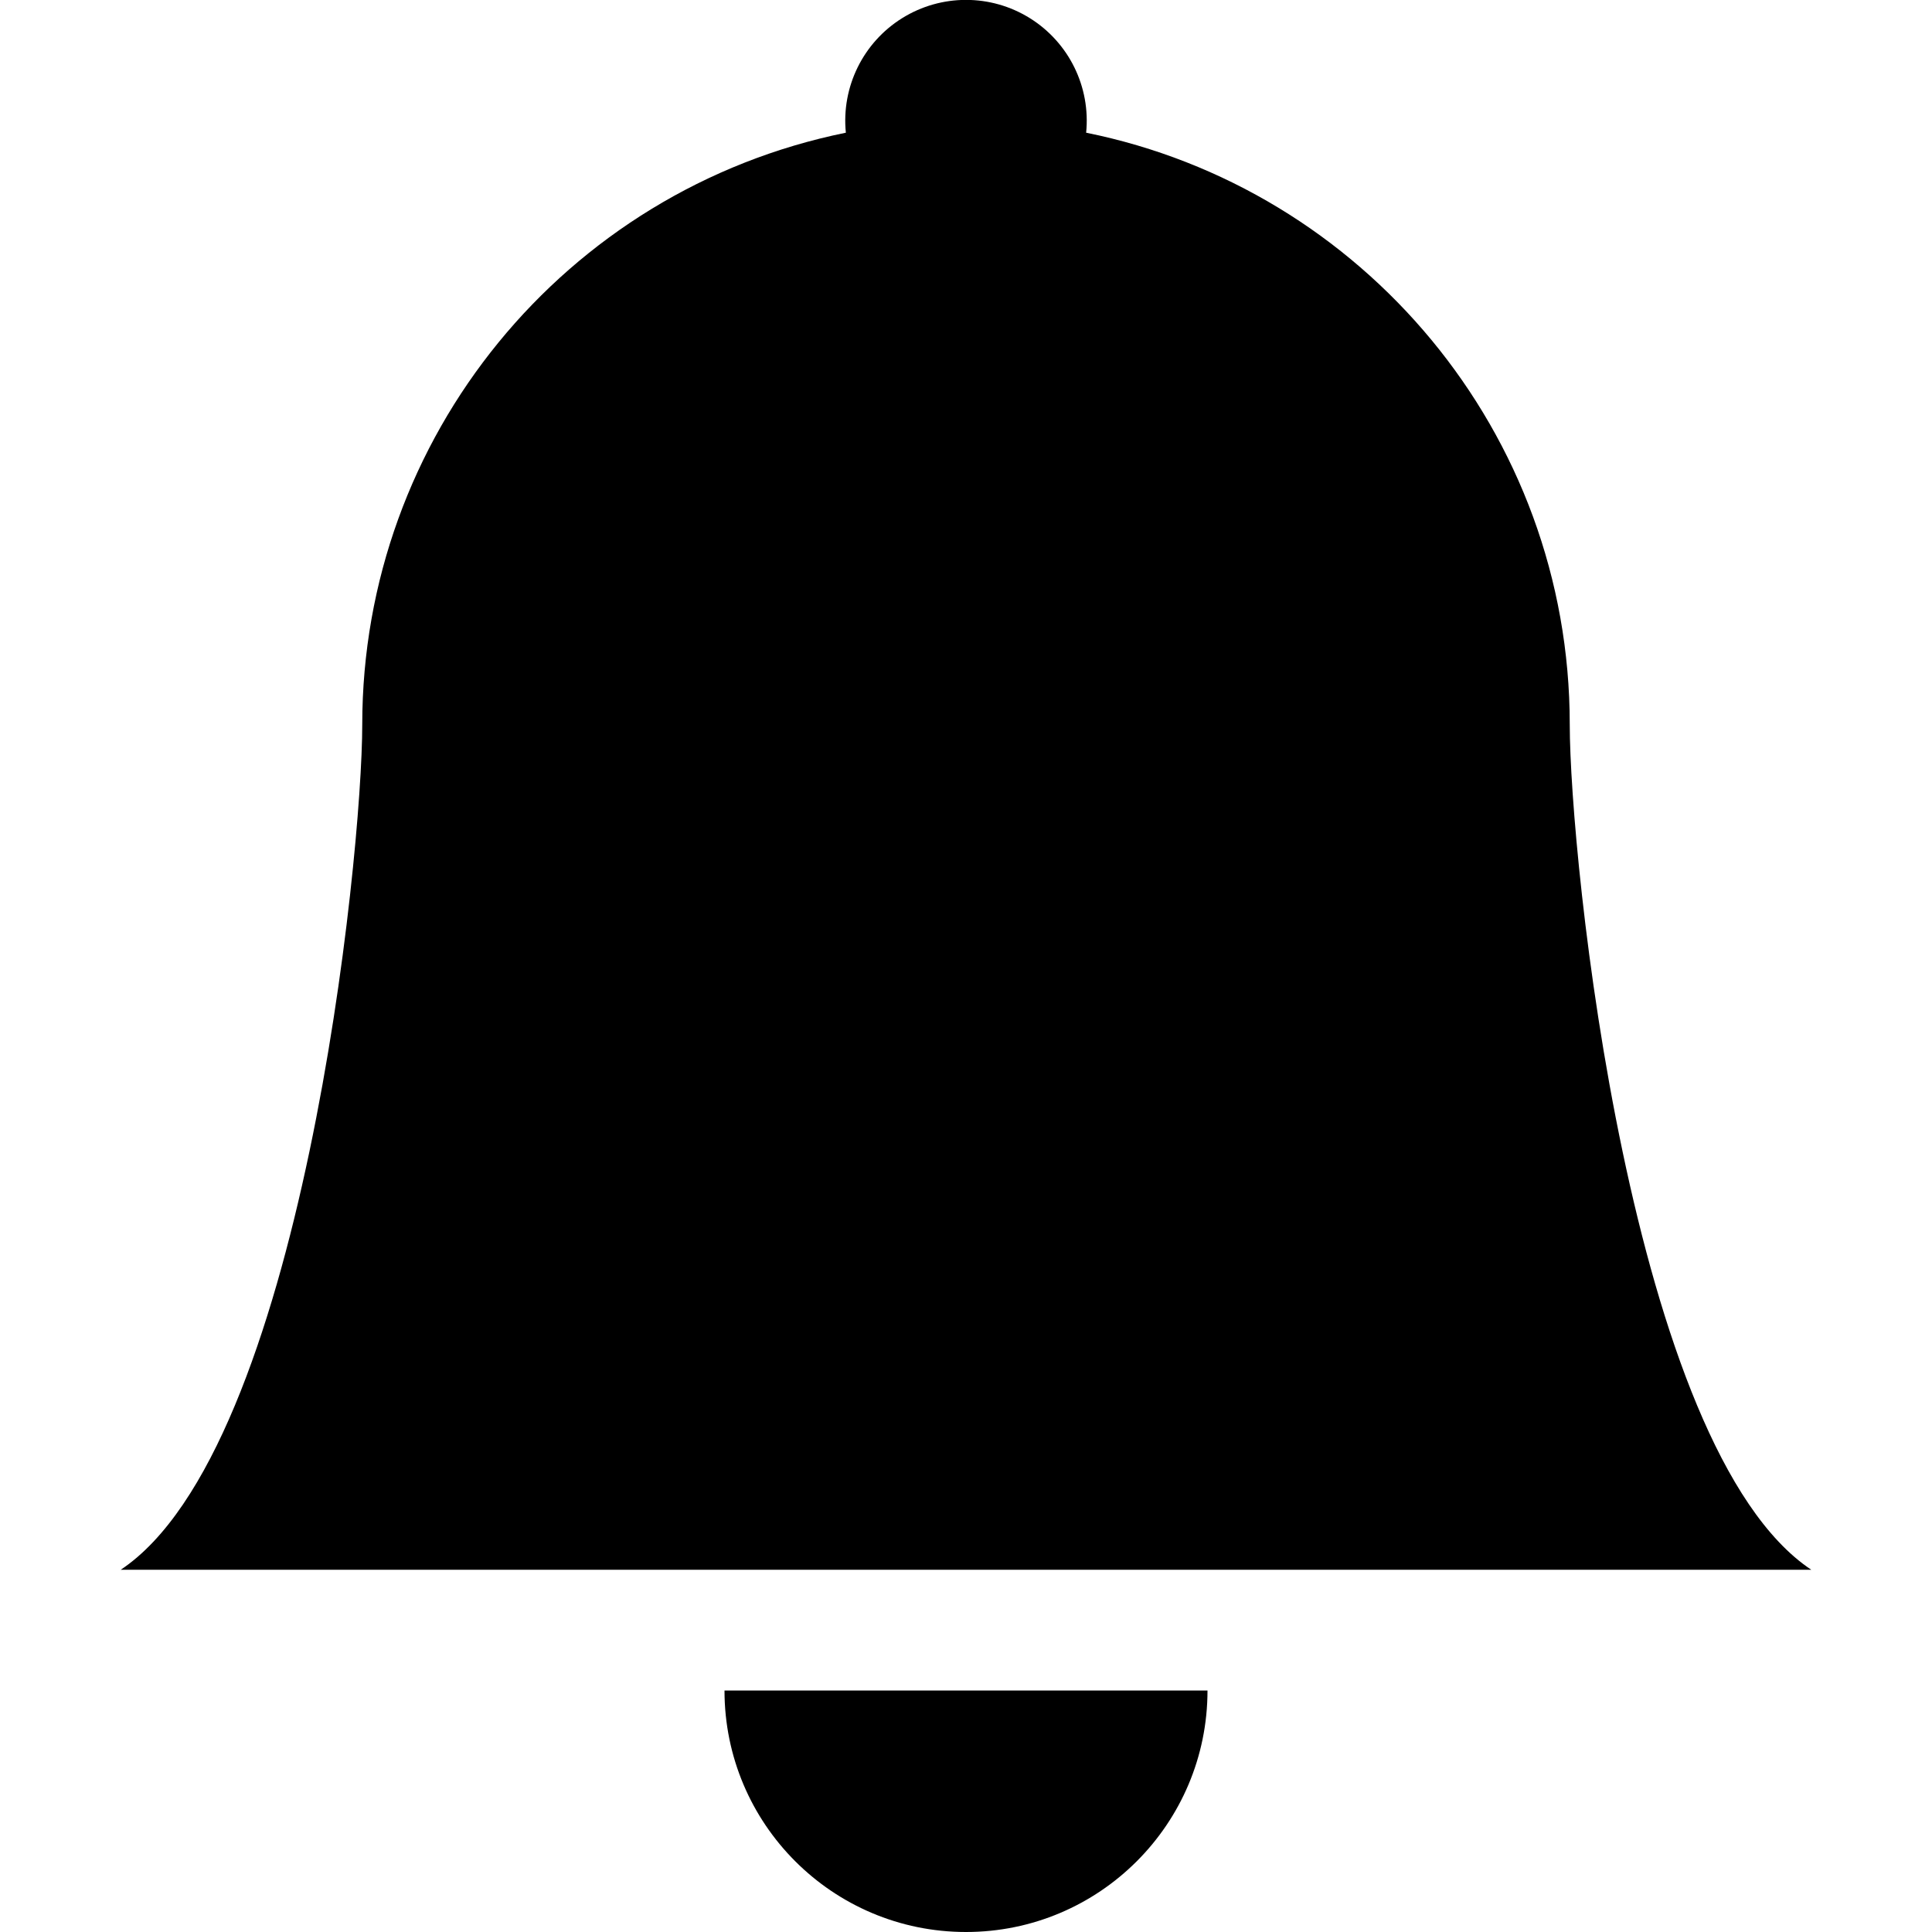
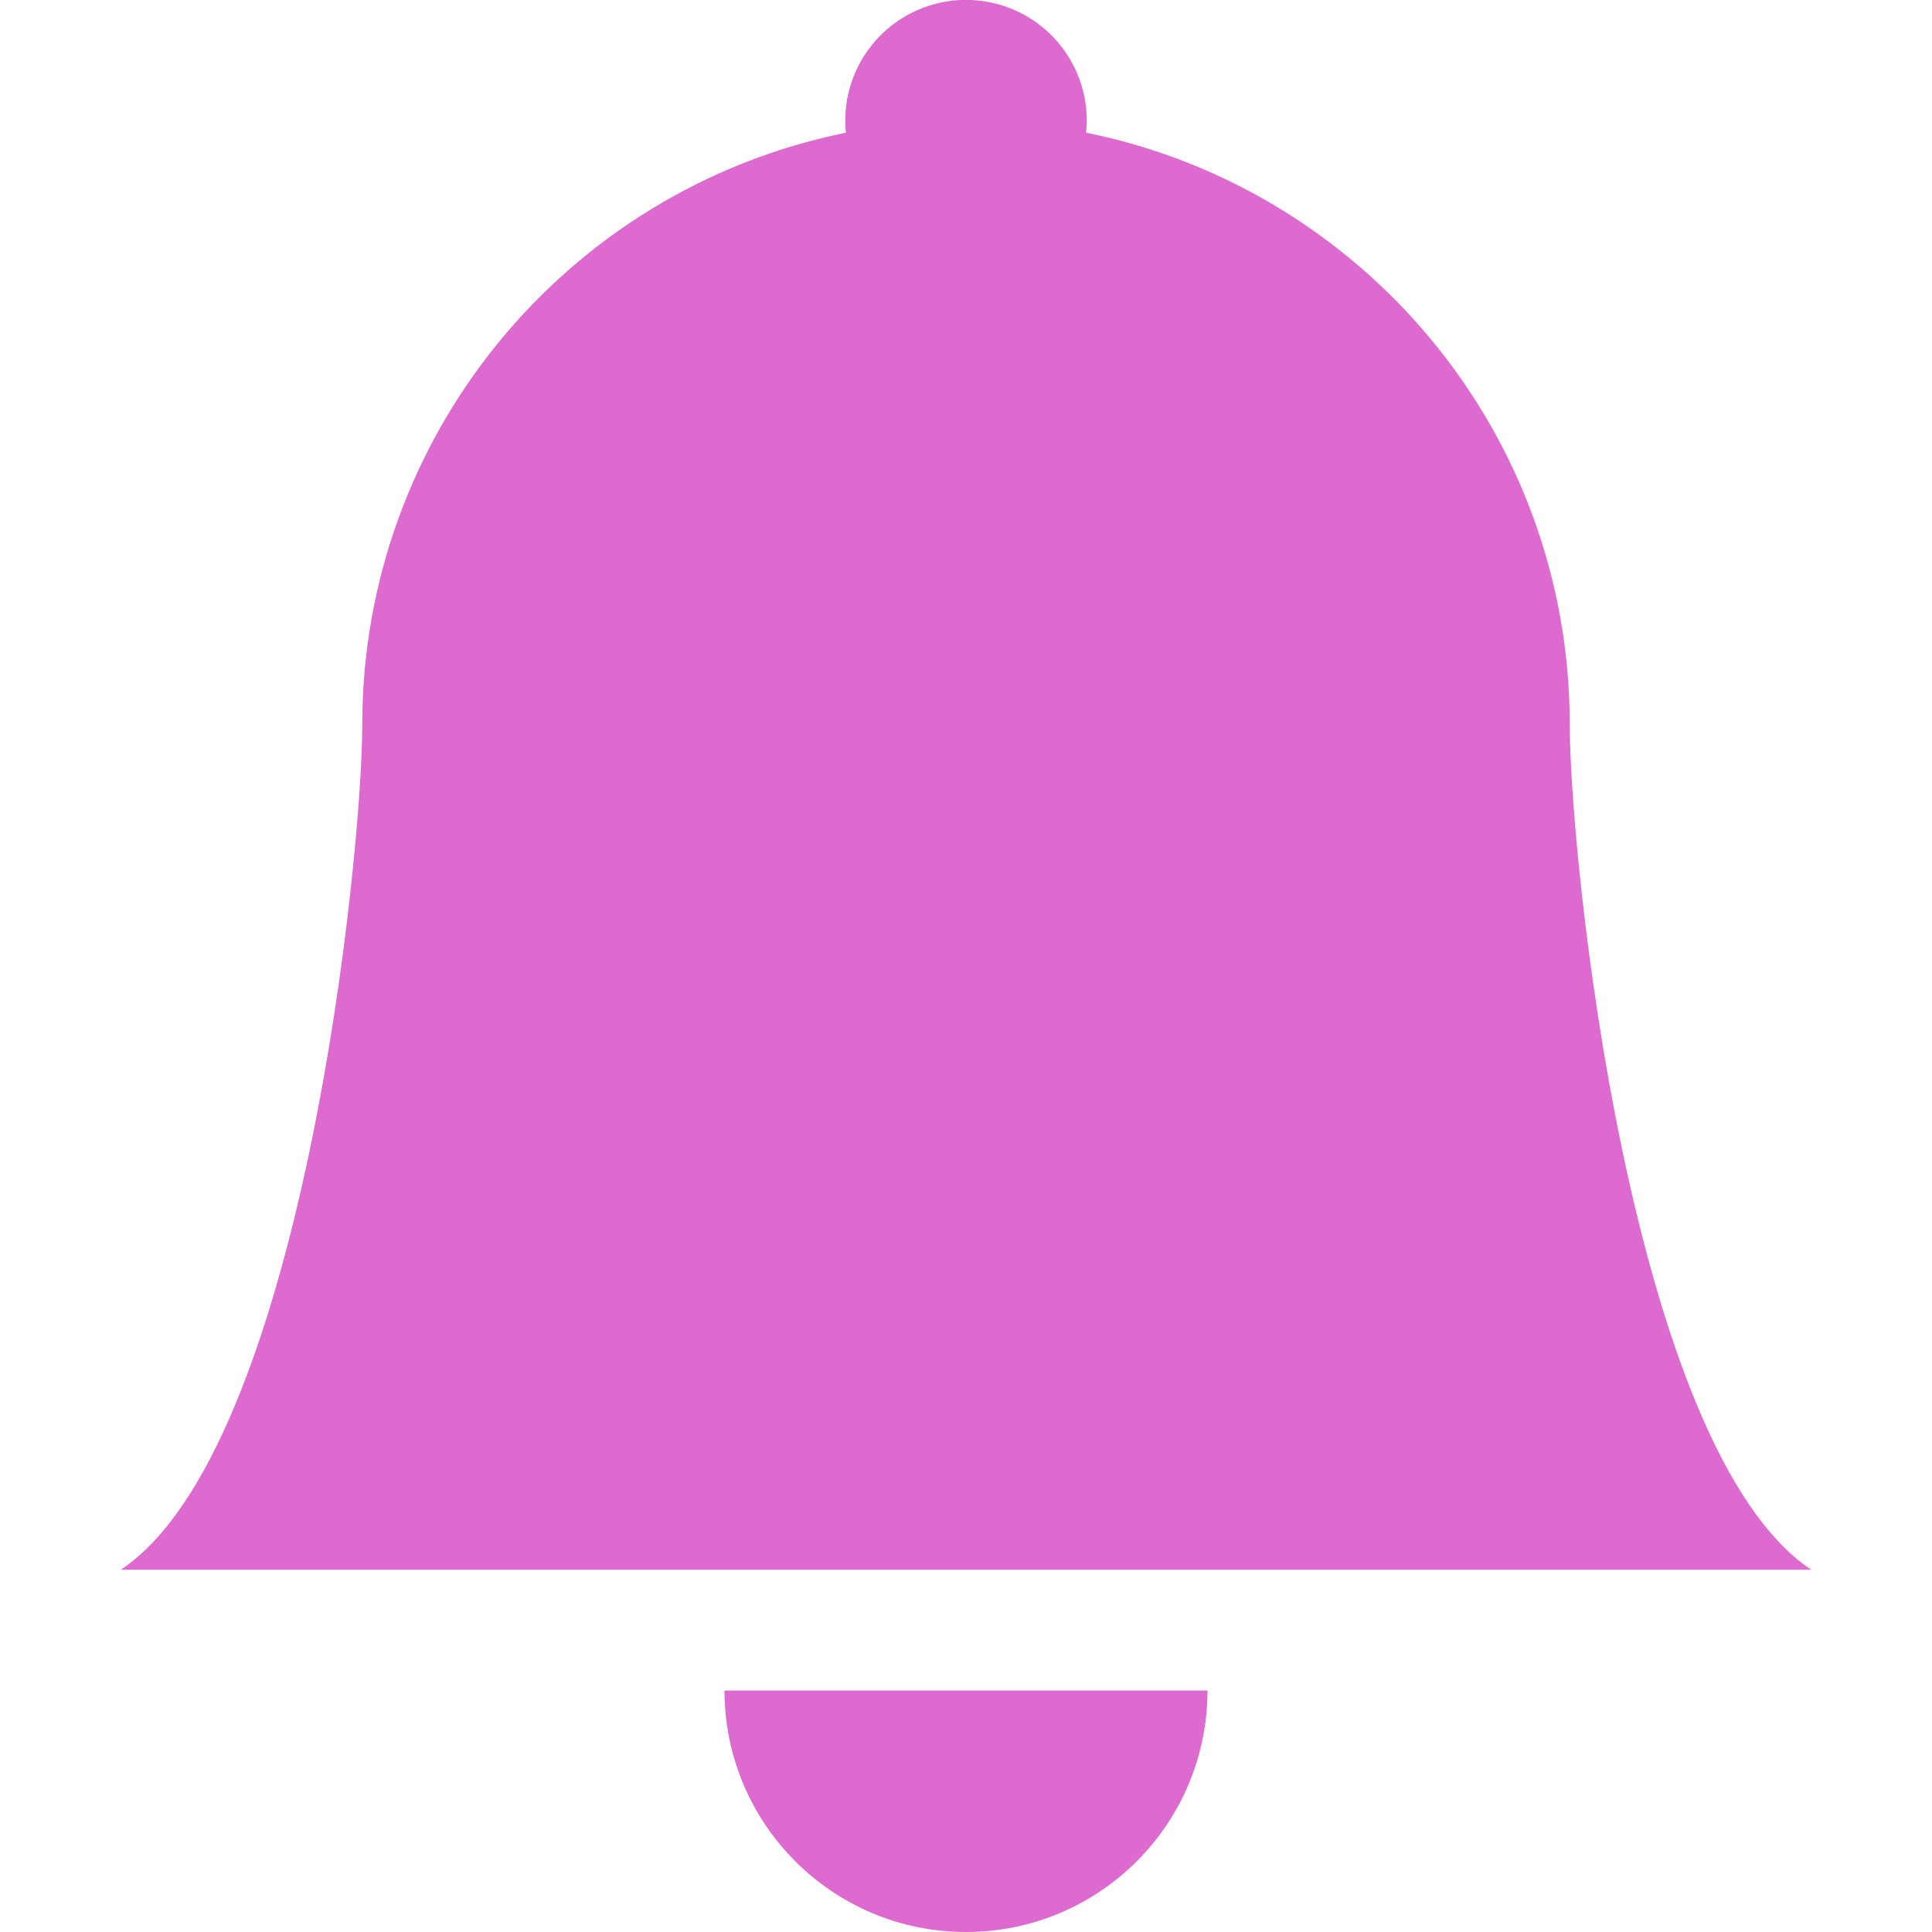
- <svg xmlns="http://www.w3.org/2000/svg" width="16" height="16" fill="currentColor" class="bi bi-bell-fill" viewBox="0 0 16 16">
+ <svg xmlns="http://www.w3.org/2000/svg" width="16" height="16" fill="#DC6ACF" class="bi bi-bell-fill" viewBox="0 0 16 16">
  <path d="M8 16a2 2 0 0 0 2-2H6a2 2 0 0 0 2 2zm.995-14.901a1 1 0 1 0-1.99 0A5.002 5.002 0 0 0 3 6c0 1.098-.5 6-2 7h14c-1.5-1-2-5.902-2-7 0-2.42-1.72-4.44-4.005-4.901z" />
</svg>
